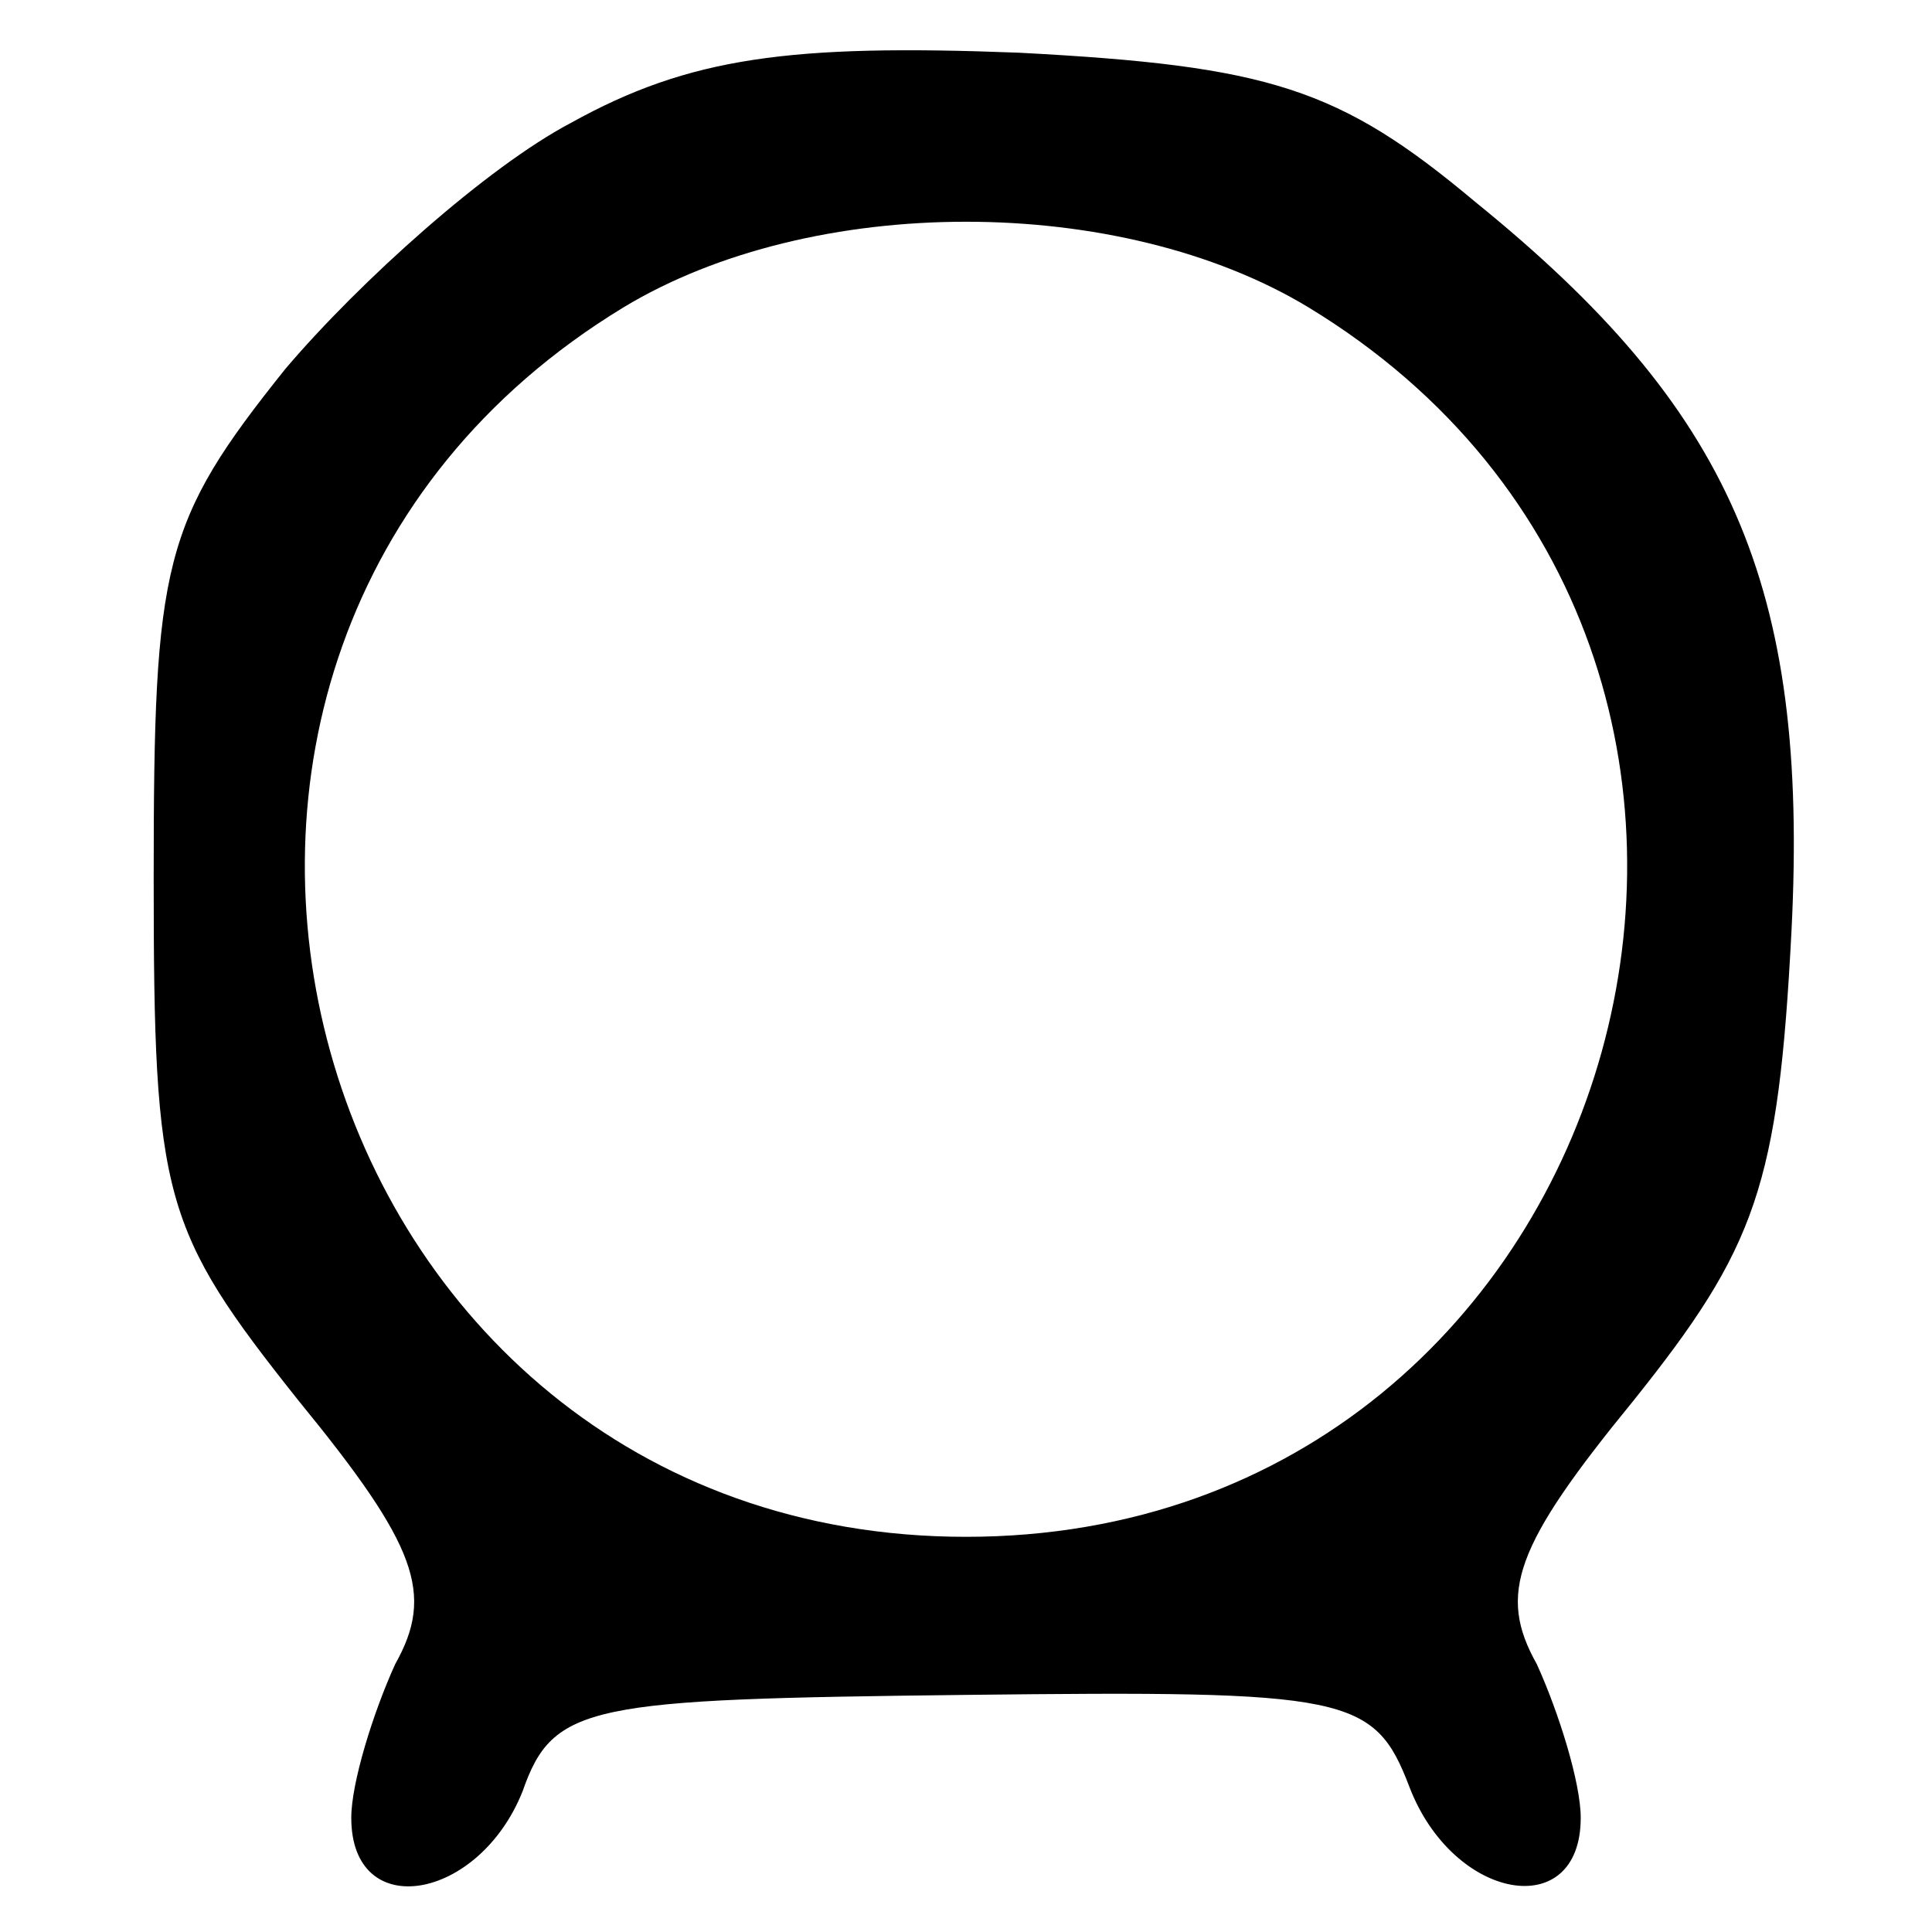
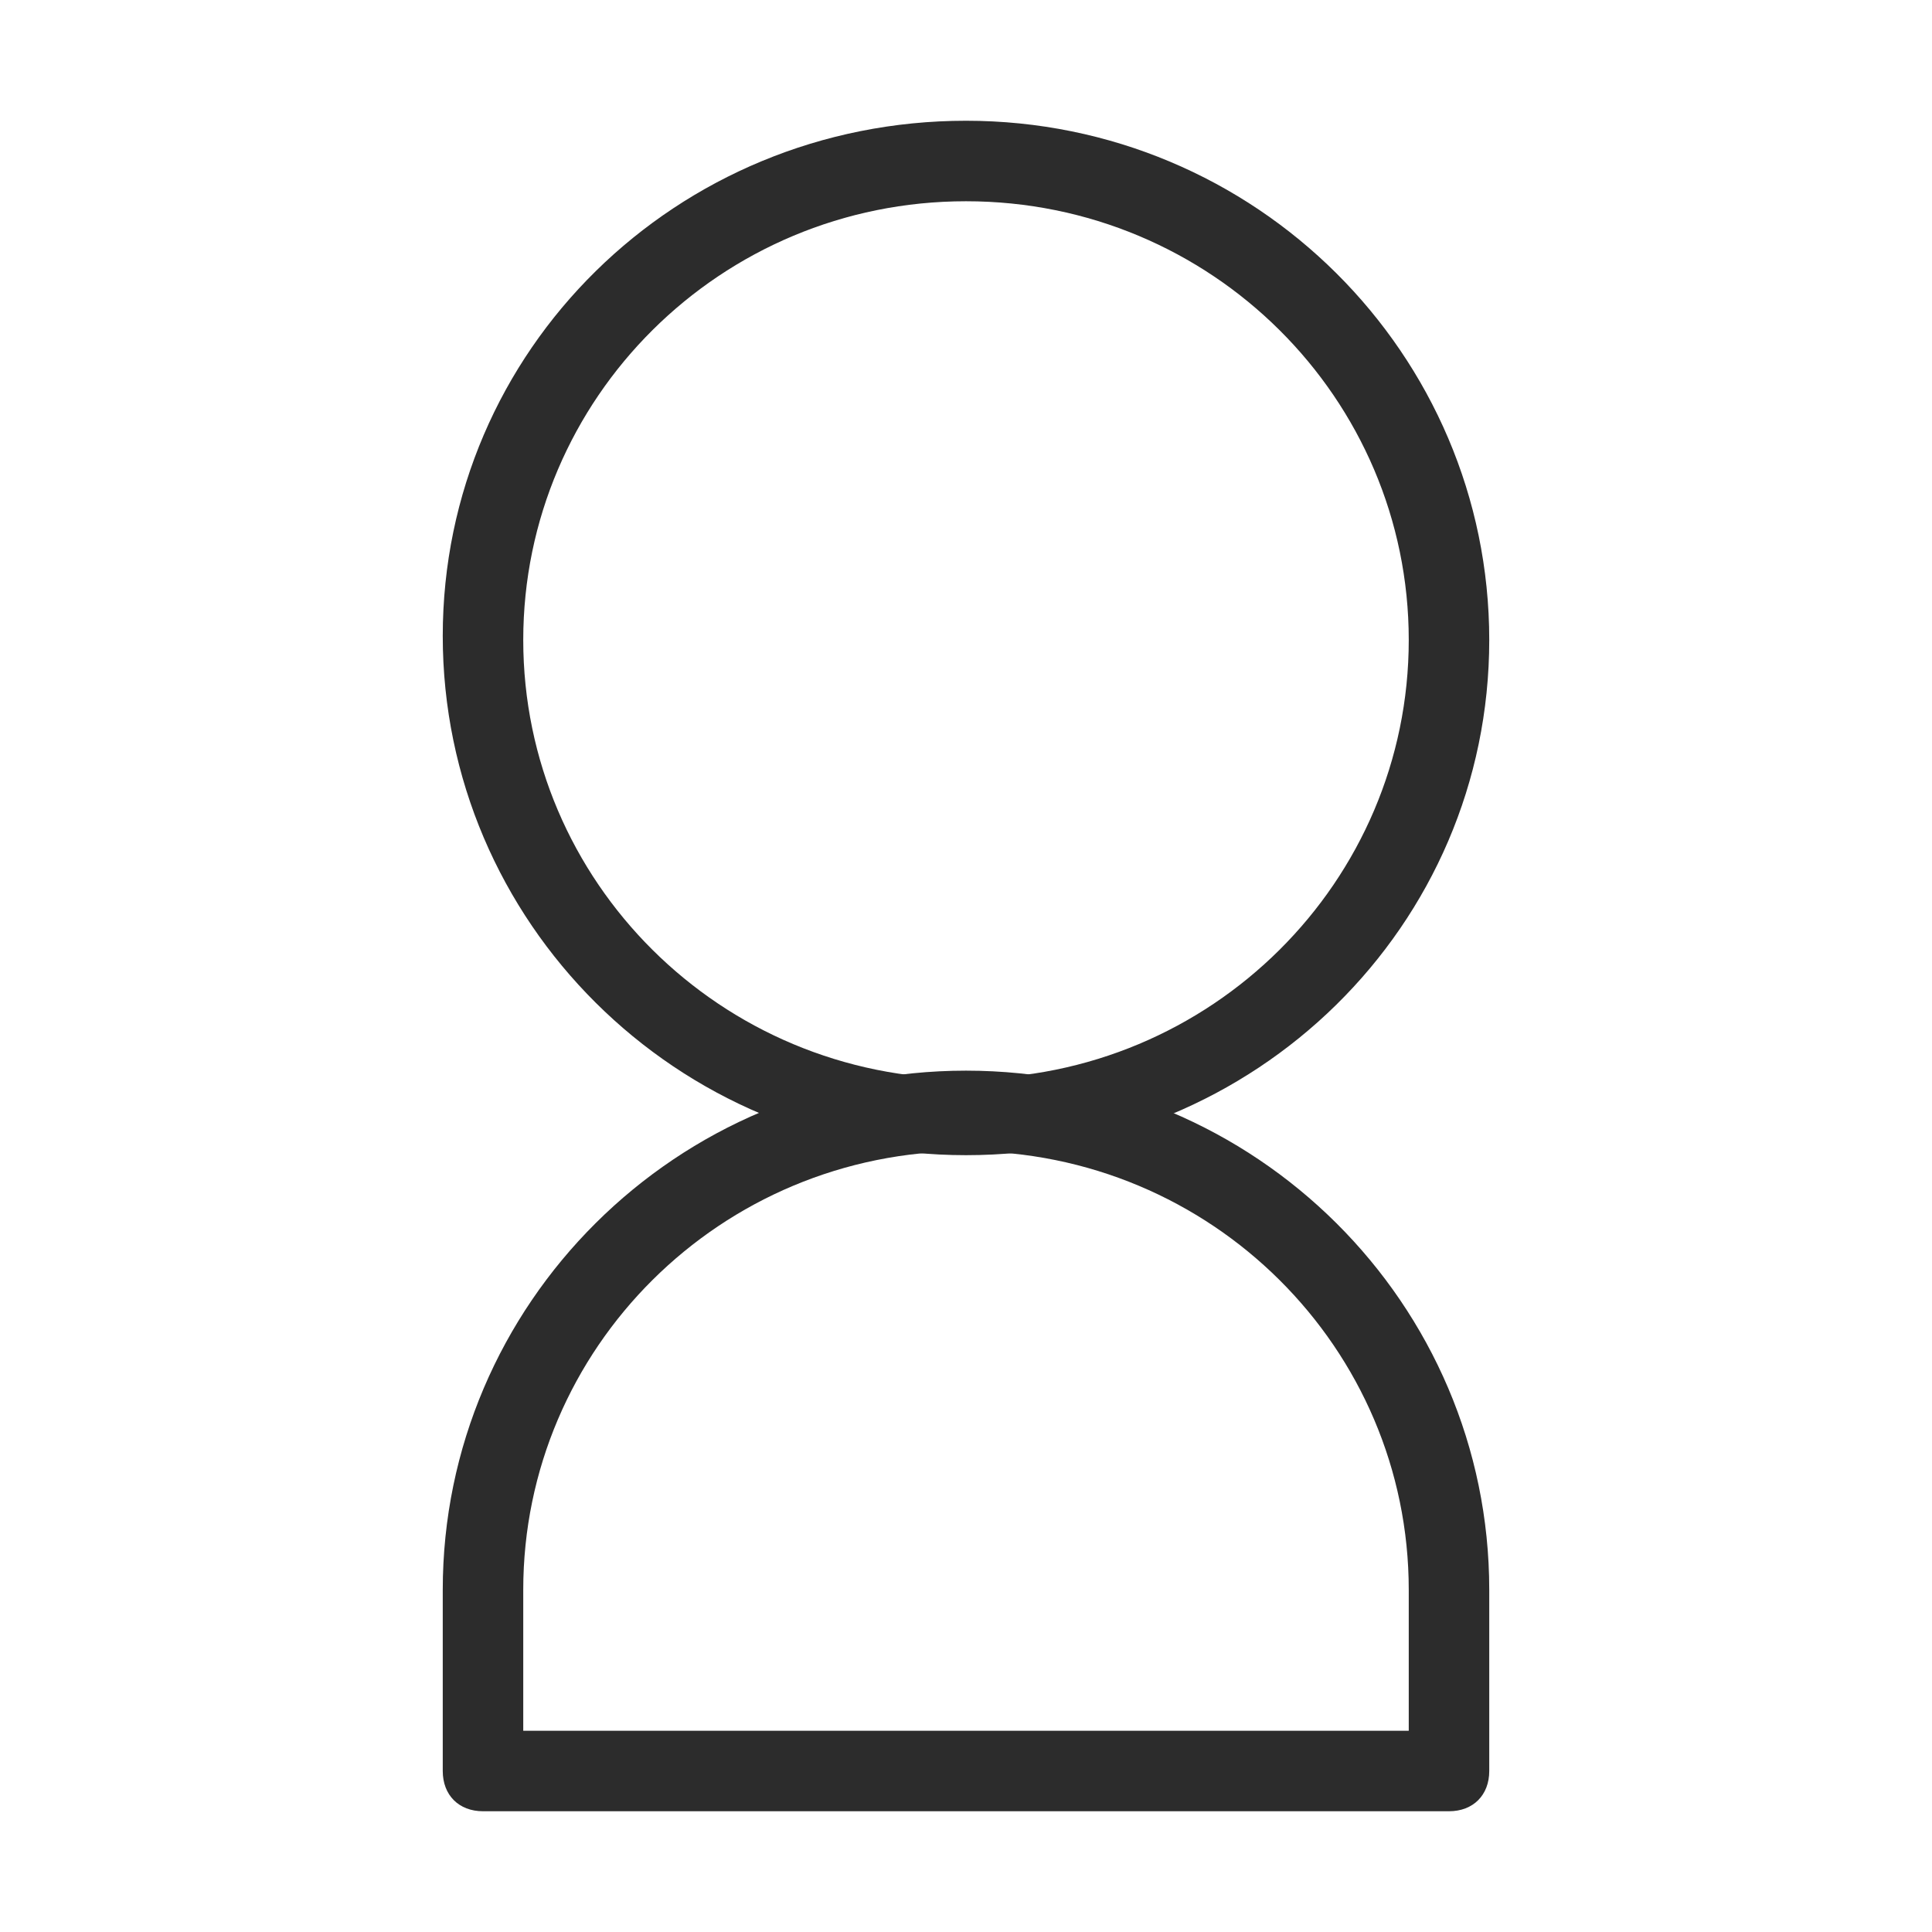
- <svg xmlns="http://www.w3.org/2000/svg" version="1.0" width="44pt" height="44pt" viewBox="0 0 44 44" preserveAspectRatio="xMidYMid meet">
-   <g transform="translate(0,44) scale(0.1,-0.1)" fill="#000000" stroke="none">
-     <path d="M130 412 c-19 -10 -48 -36 -65 -56 -28 -35 -30 -44 -30 -116 0 -73 2 -80 33 -119 27 -33 31 -44 22 -60 -5 -11 -10 -27 -10 -35 0 -24 29 -19 39 6 7 20 15 21 101 22 87 1 93 0 101 -21 10 -26 39 -31 39 -7 0 8 -5 24 -10 35 -9 16 -5 27 22 60 28 35 33 49 36 107 4 79 -14 119 -72 166 -31 26 -47 31 -104 34 -52 2 -75 -1 -102 -16z m168 -42 c130 -79 74 -280 -78 -280 -152 0 -208 201 -78 280 43 26 113 26 156 0z" />
-   </g>
+ <svg xmlns="http://www.w3.org/2000/svg" t="1617533403944" class="icon" viewBox="0 0 1024 1024" version="1.1" p-id="1606" width="200" height="200">
+   <defs>
+     <style type="text/css" />
+   </defs>
+   <path d="M512 612.267c-153.6 0-277.333-123.733-277.333-275.2S358.4 64 512 64s277.333 123.733 277.333 275.2-123.733 273.067-277.333 273.067zM512 106.667c-130.133 0-234.667 104.533-234.667 232.533s104.533 232.533 234.667 232.533 234.667-104.533 234.667-232.533S642.133 106.667 512 106.667z" fill="#2c2c2c" p-id="1607" />
+   <path d="M768 960H256c-12.8 0-21.333-8.533-21.333-21.333v-96c0-151.467 123.733-275.2 277.333-275.2s277.333 123.733 277.333 275.2V938.667c0 12.8-8.533 21.333-21.333 21.333z m-490.667-42.667h469.333v-74.667c0-128-104.533-232.533-234.667-232.533s-234.667 104.533-234.667 232.533V917.333z" fill="#2c2c2c" p-id="1608" />
</svg>
